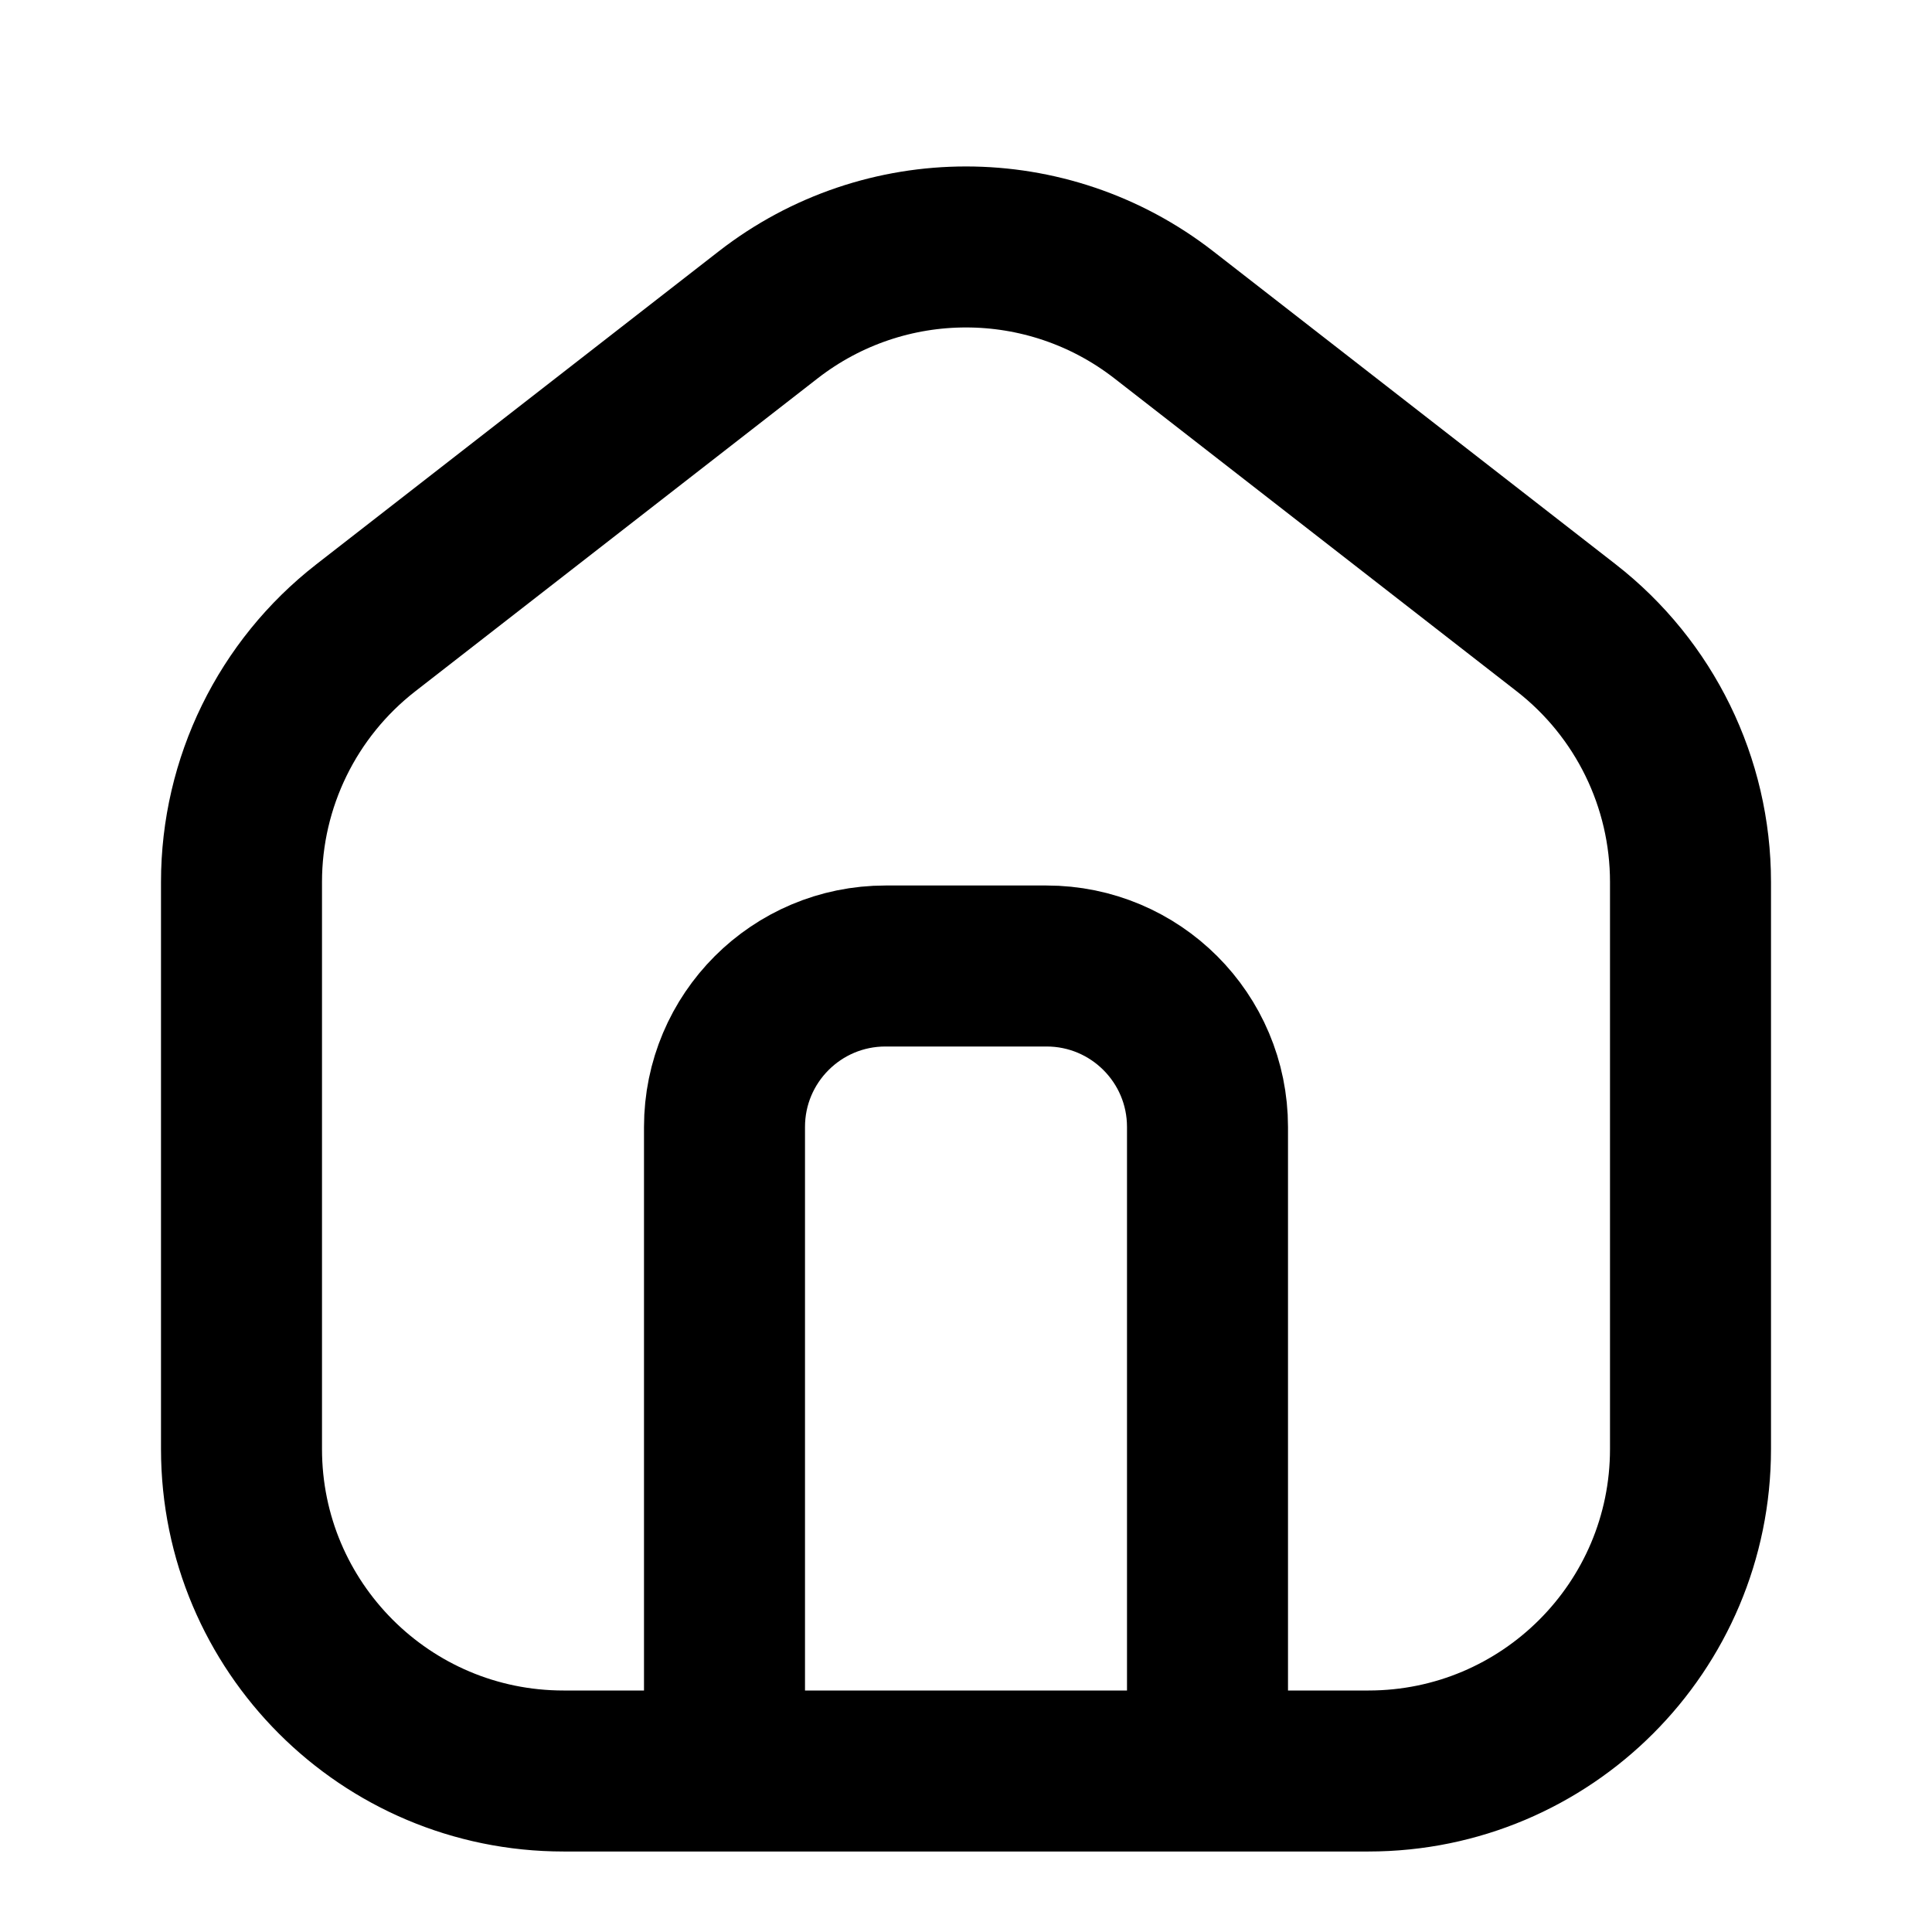
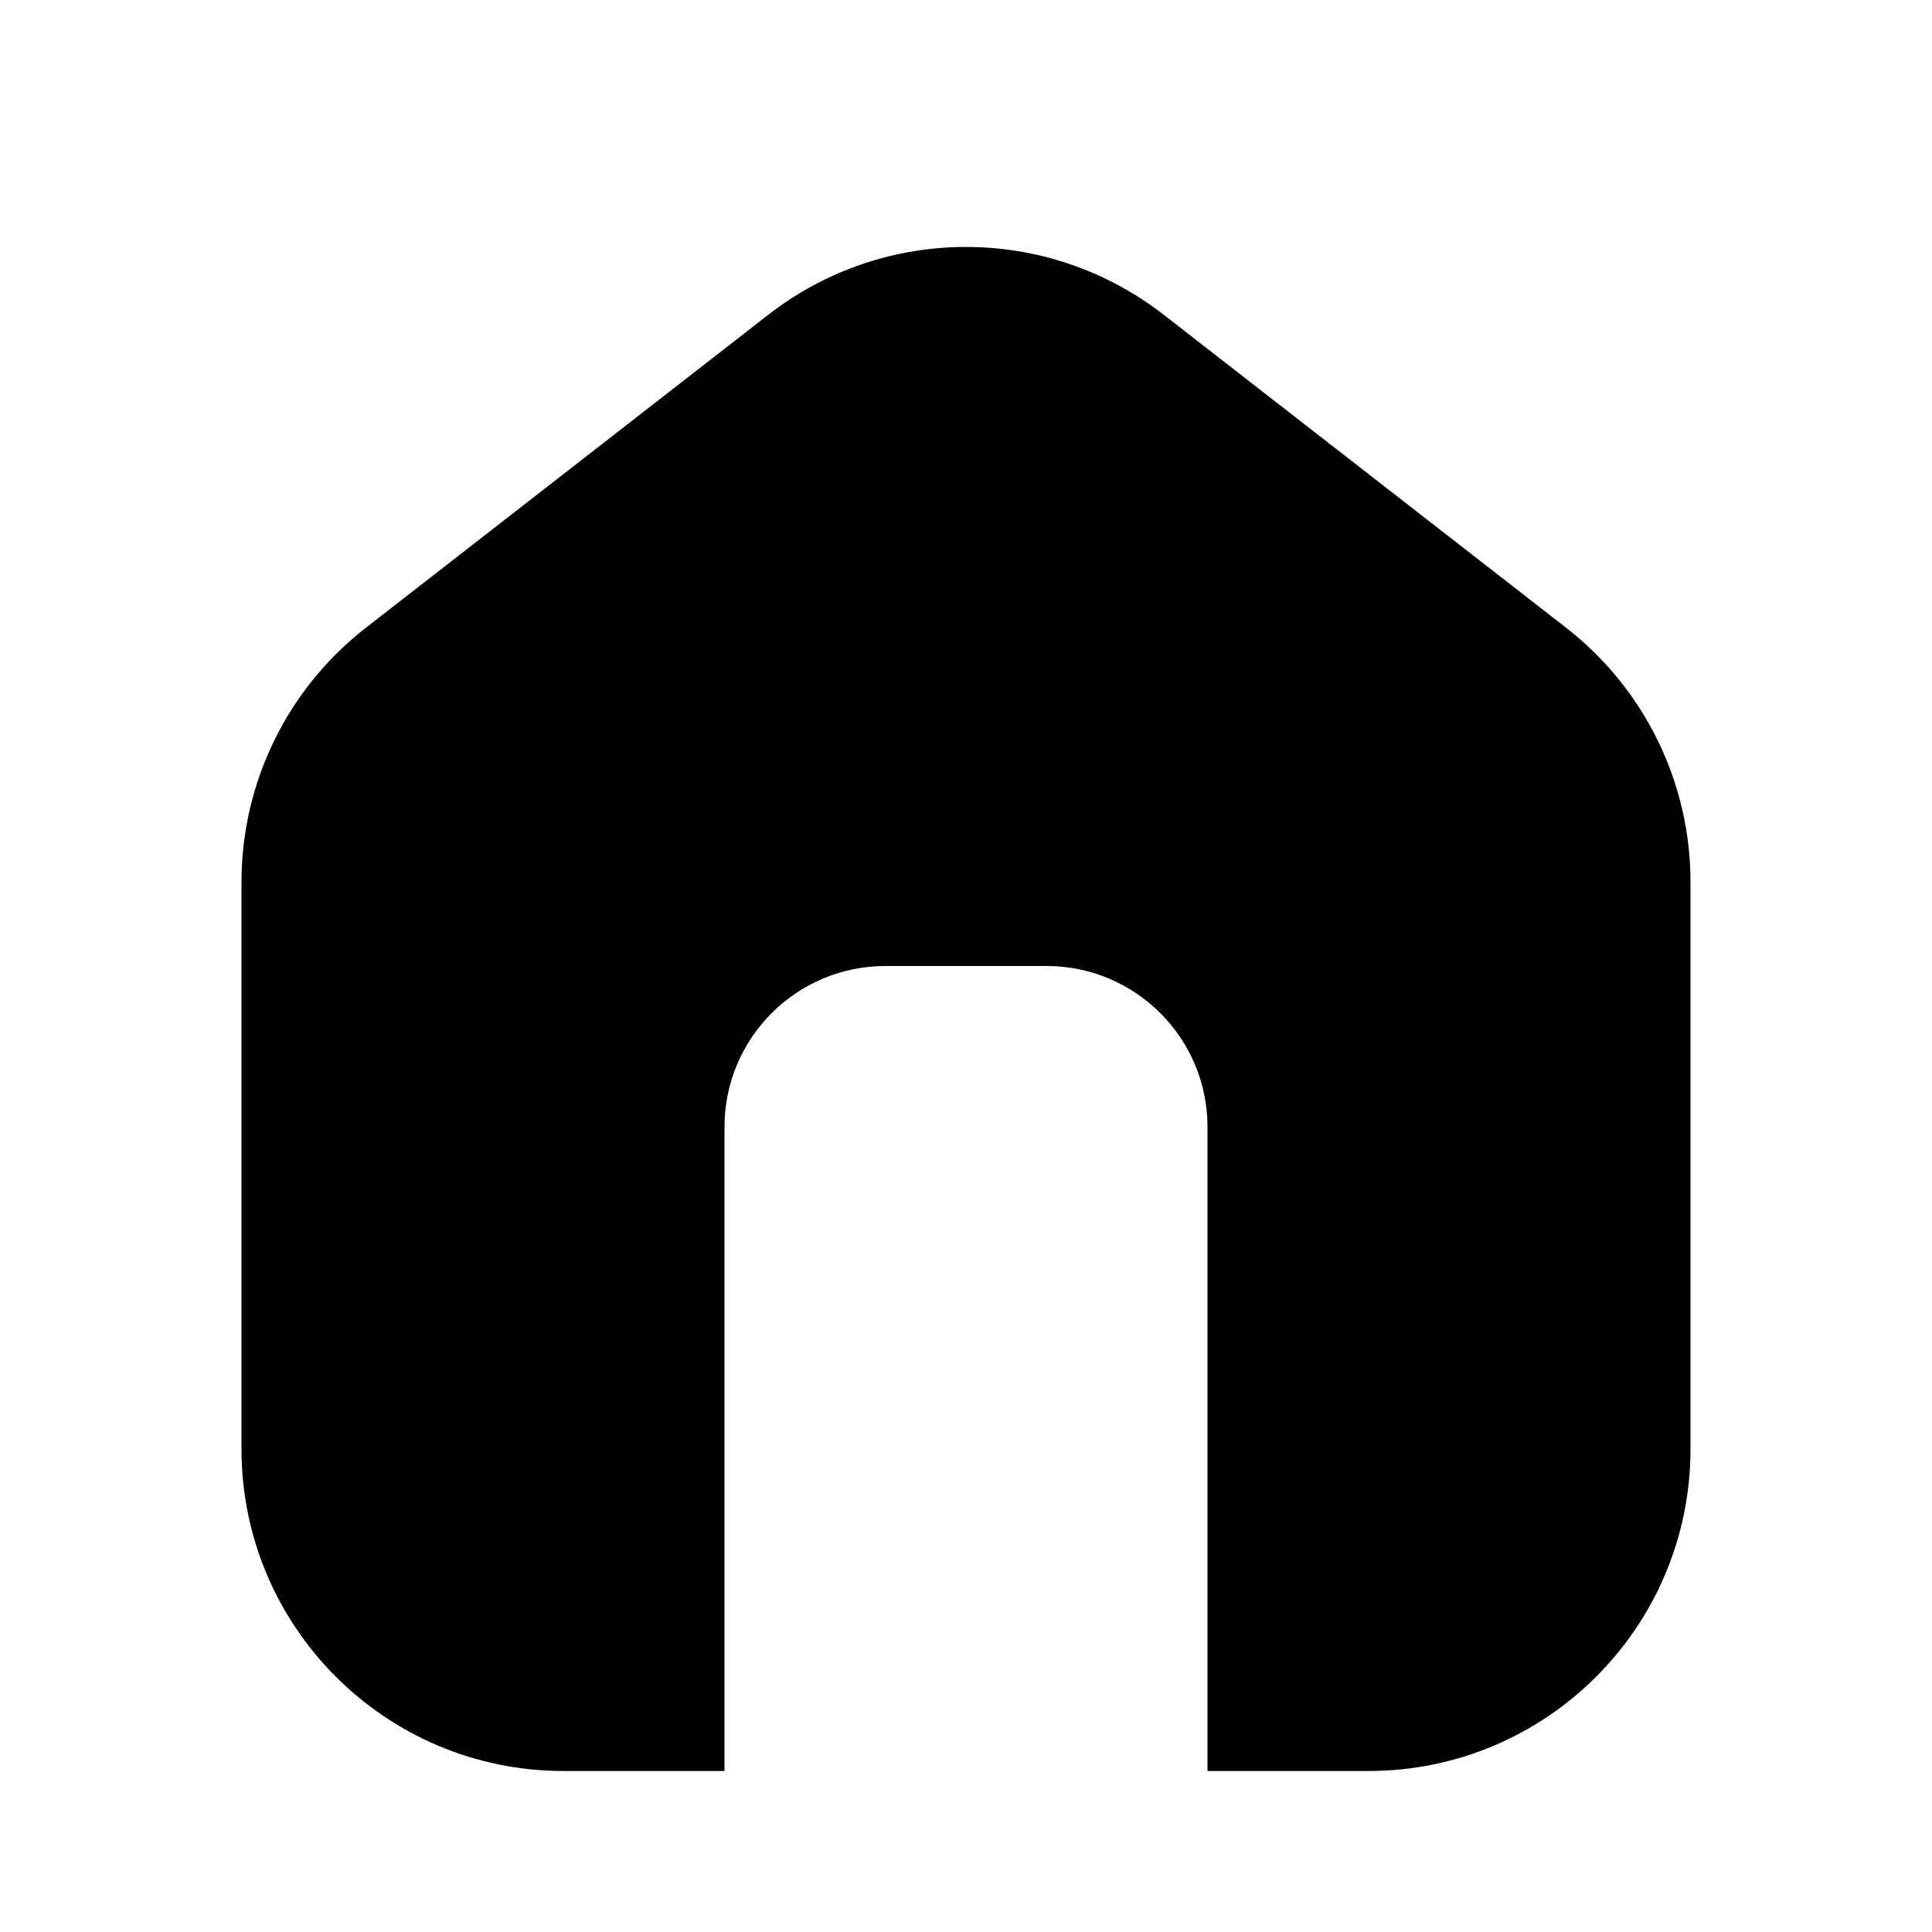
- <svg xmlns="http://www.w3.org/2000/svg" width="24" height="24" viewBox="0 0 24 24" fill="none">
-   <path d="M9 22V14C9 12.895 9.895 12 11 12H13C14.105 12 15 12.895 15 14V22M7 22H17C19.209 22 21 20.209 21 18V10.956C21 9.722 20.43 8.557 19.456 7.799L14.456 3.91C13.011 2.787 10.989 2.787 9.544 3.91L4.544 7.799C3.57 8.557 3 9.722 3 10.956V18C3 20.209 4.791 22 7 22Z" stroke="black" stroke-width="2" stroke-linecap="round" stroke-linejoin="round" />
+ <svg xmlns="http://www.w3.org/2000/svg" width="24" height="24" stroke-width="2" viewBox="0 0 24 24">
+   <path d="M9 22V14C9 12.895 9.895 12 11 12H13C14.105 12 15 12.895 15 14V22M7 22H17C19.209 22 21 20.209 21 18V10.956C21 9.722 20.43 8.557 19.456 7.799L14.456 3.91C13.011 2.787 10.989 2.787 9.544 3.91L4.544 7.799C3.57 8.557 3 9.722 3 10.956V18C3 20.209 4.791 22 7 22Z" stroke-linecap="round" stroke-linejoin="round" />
</svg>
